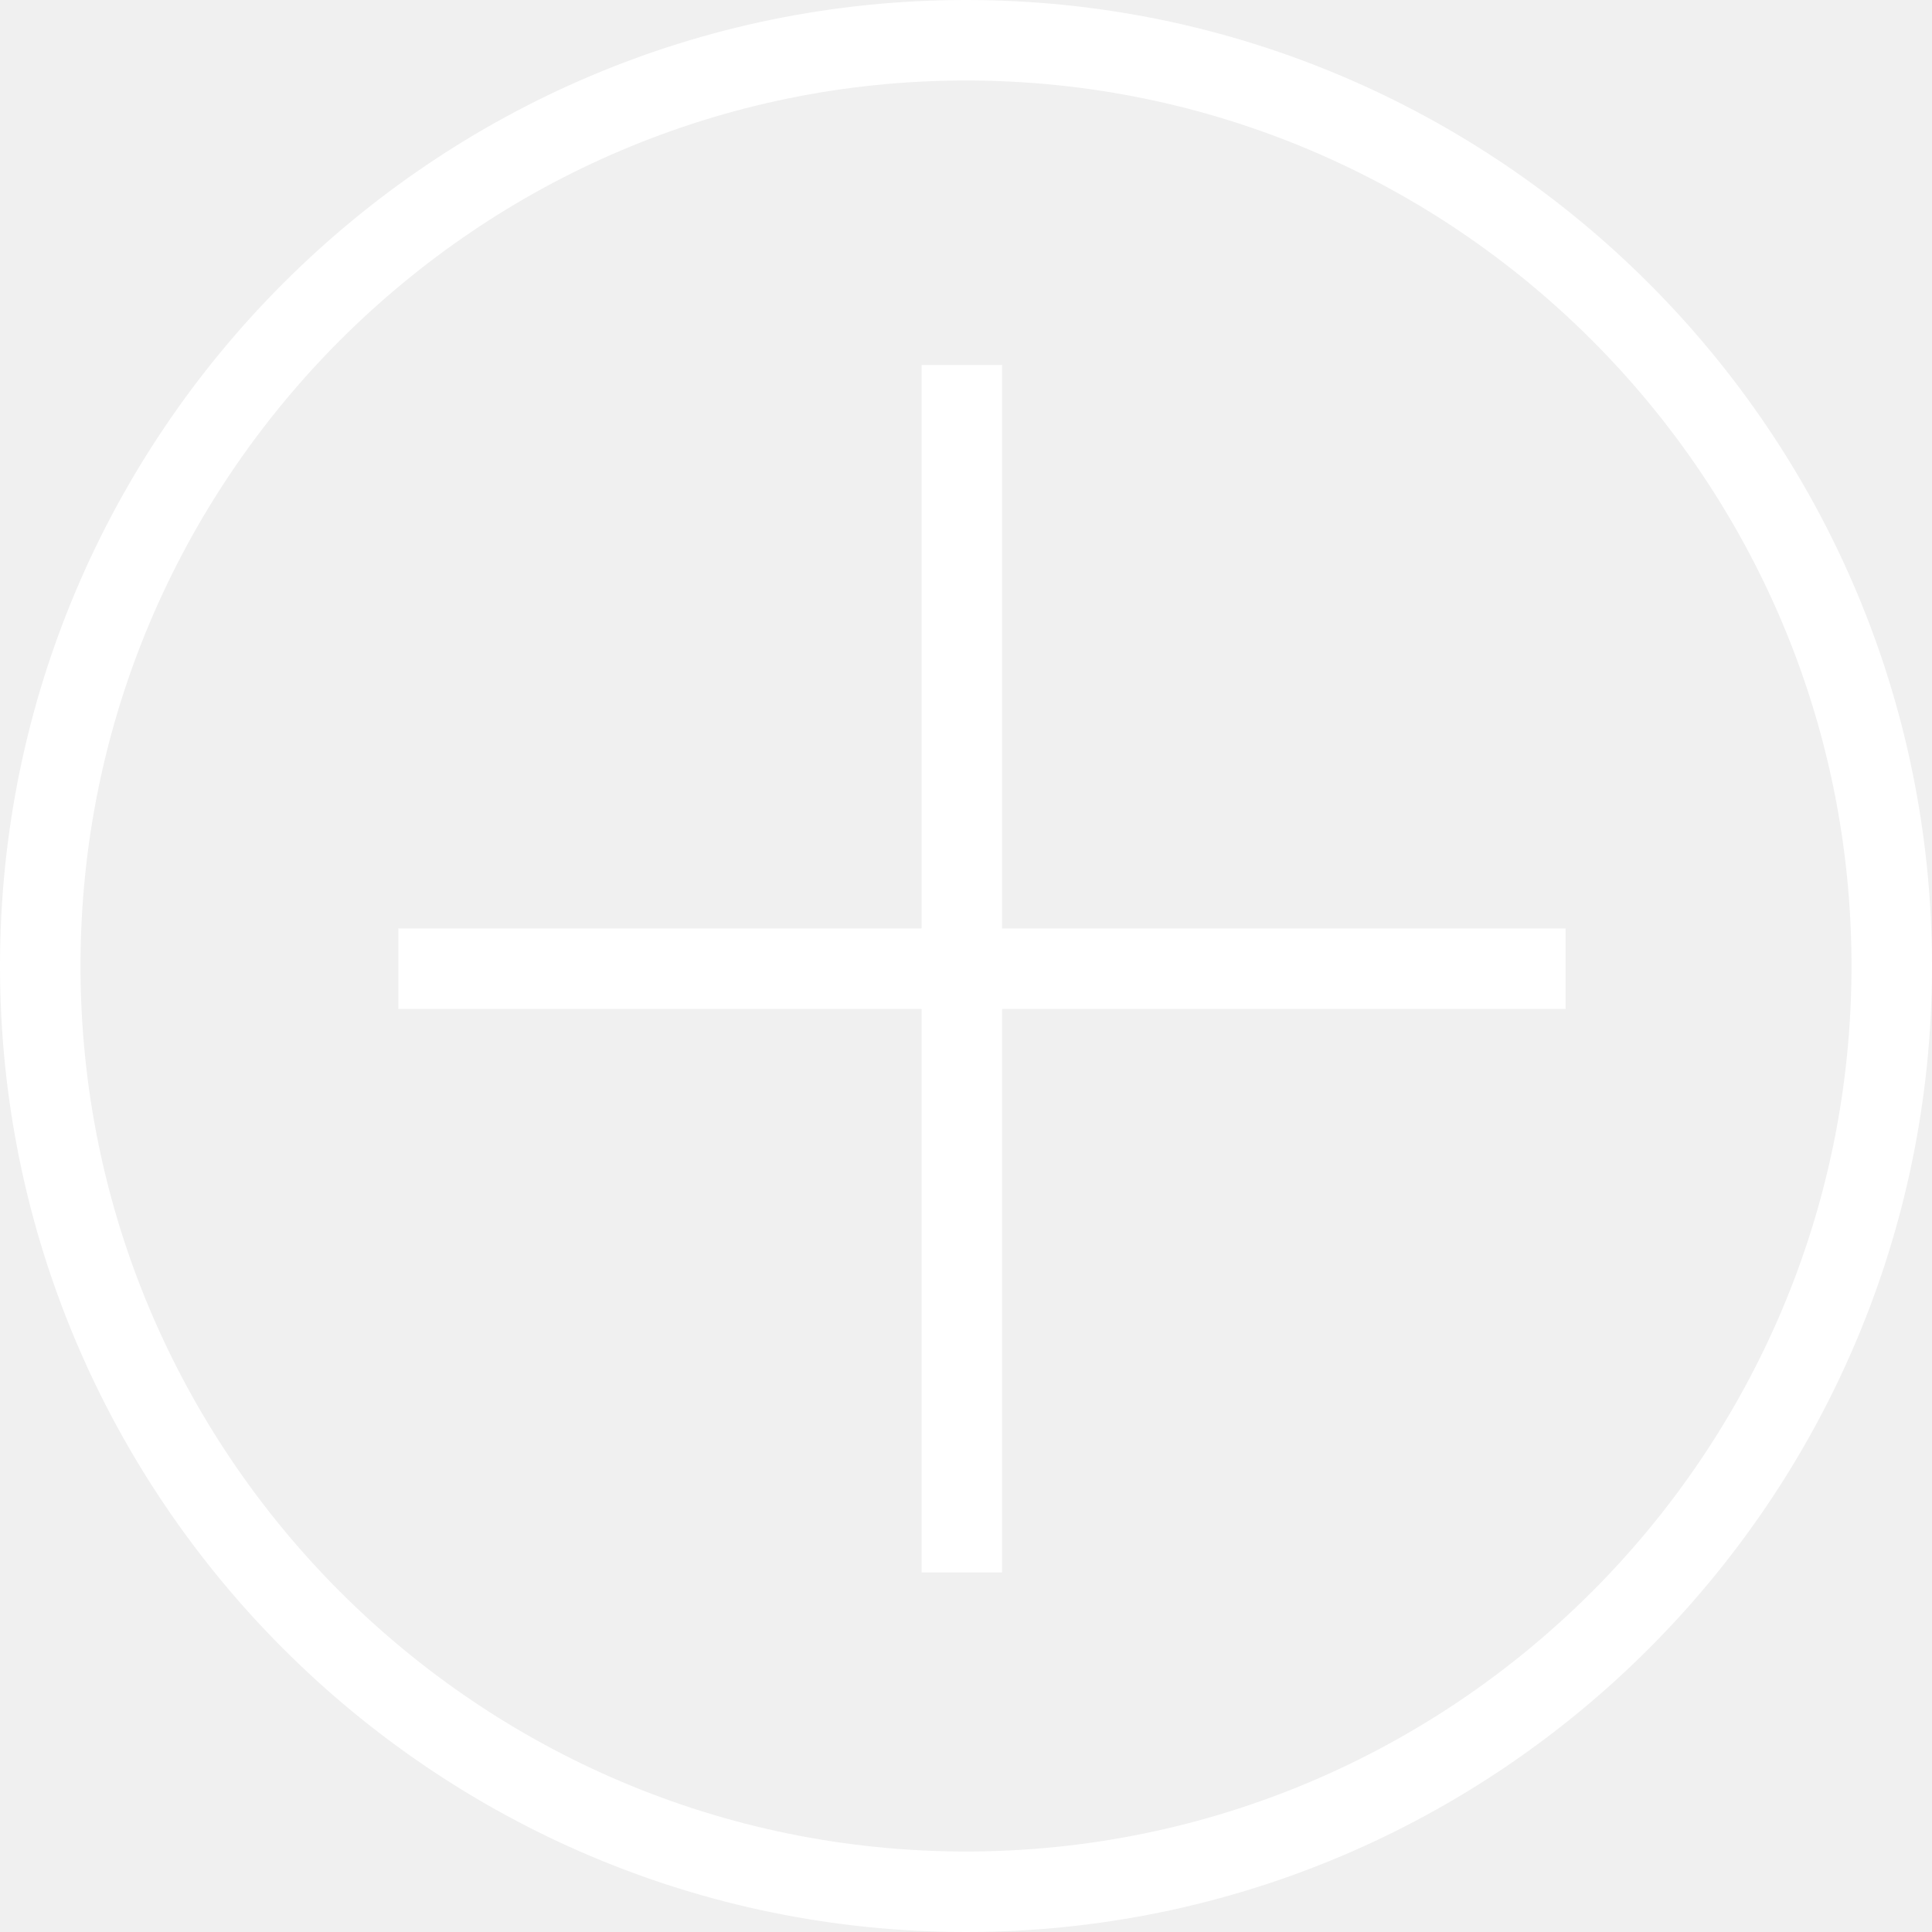
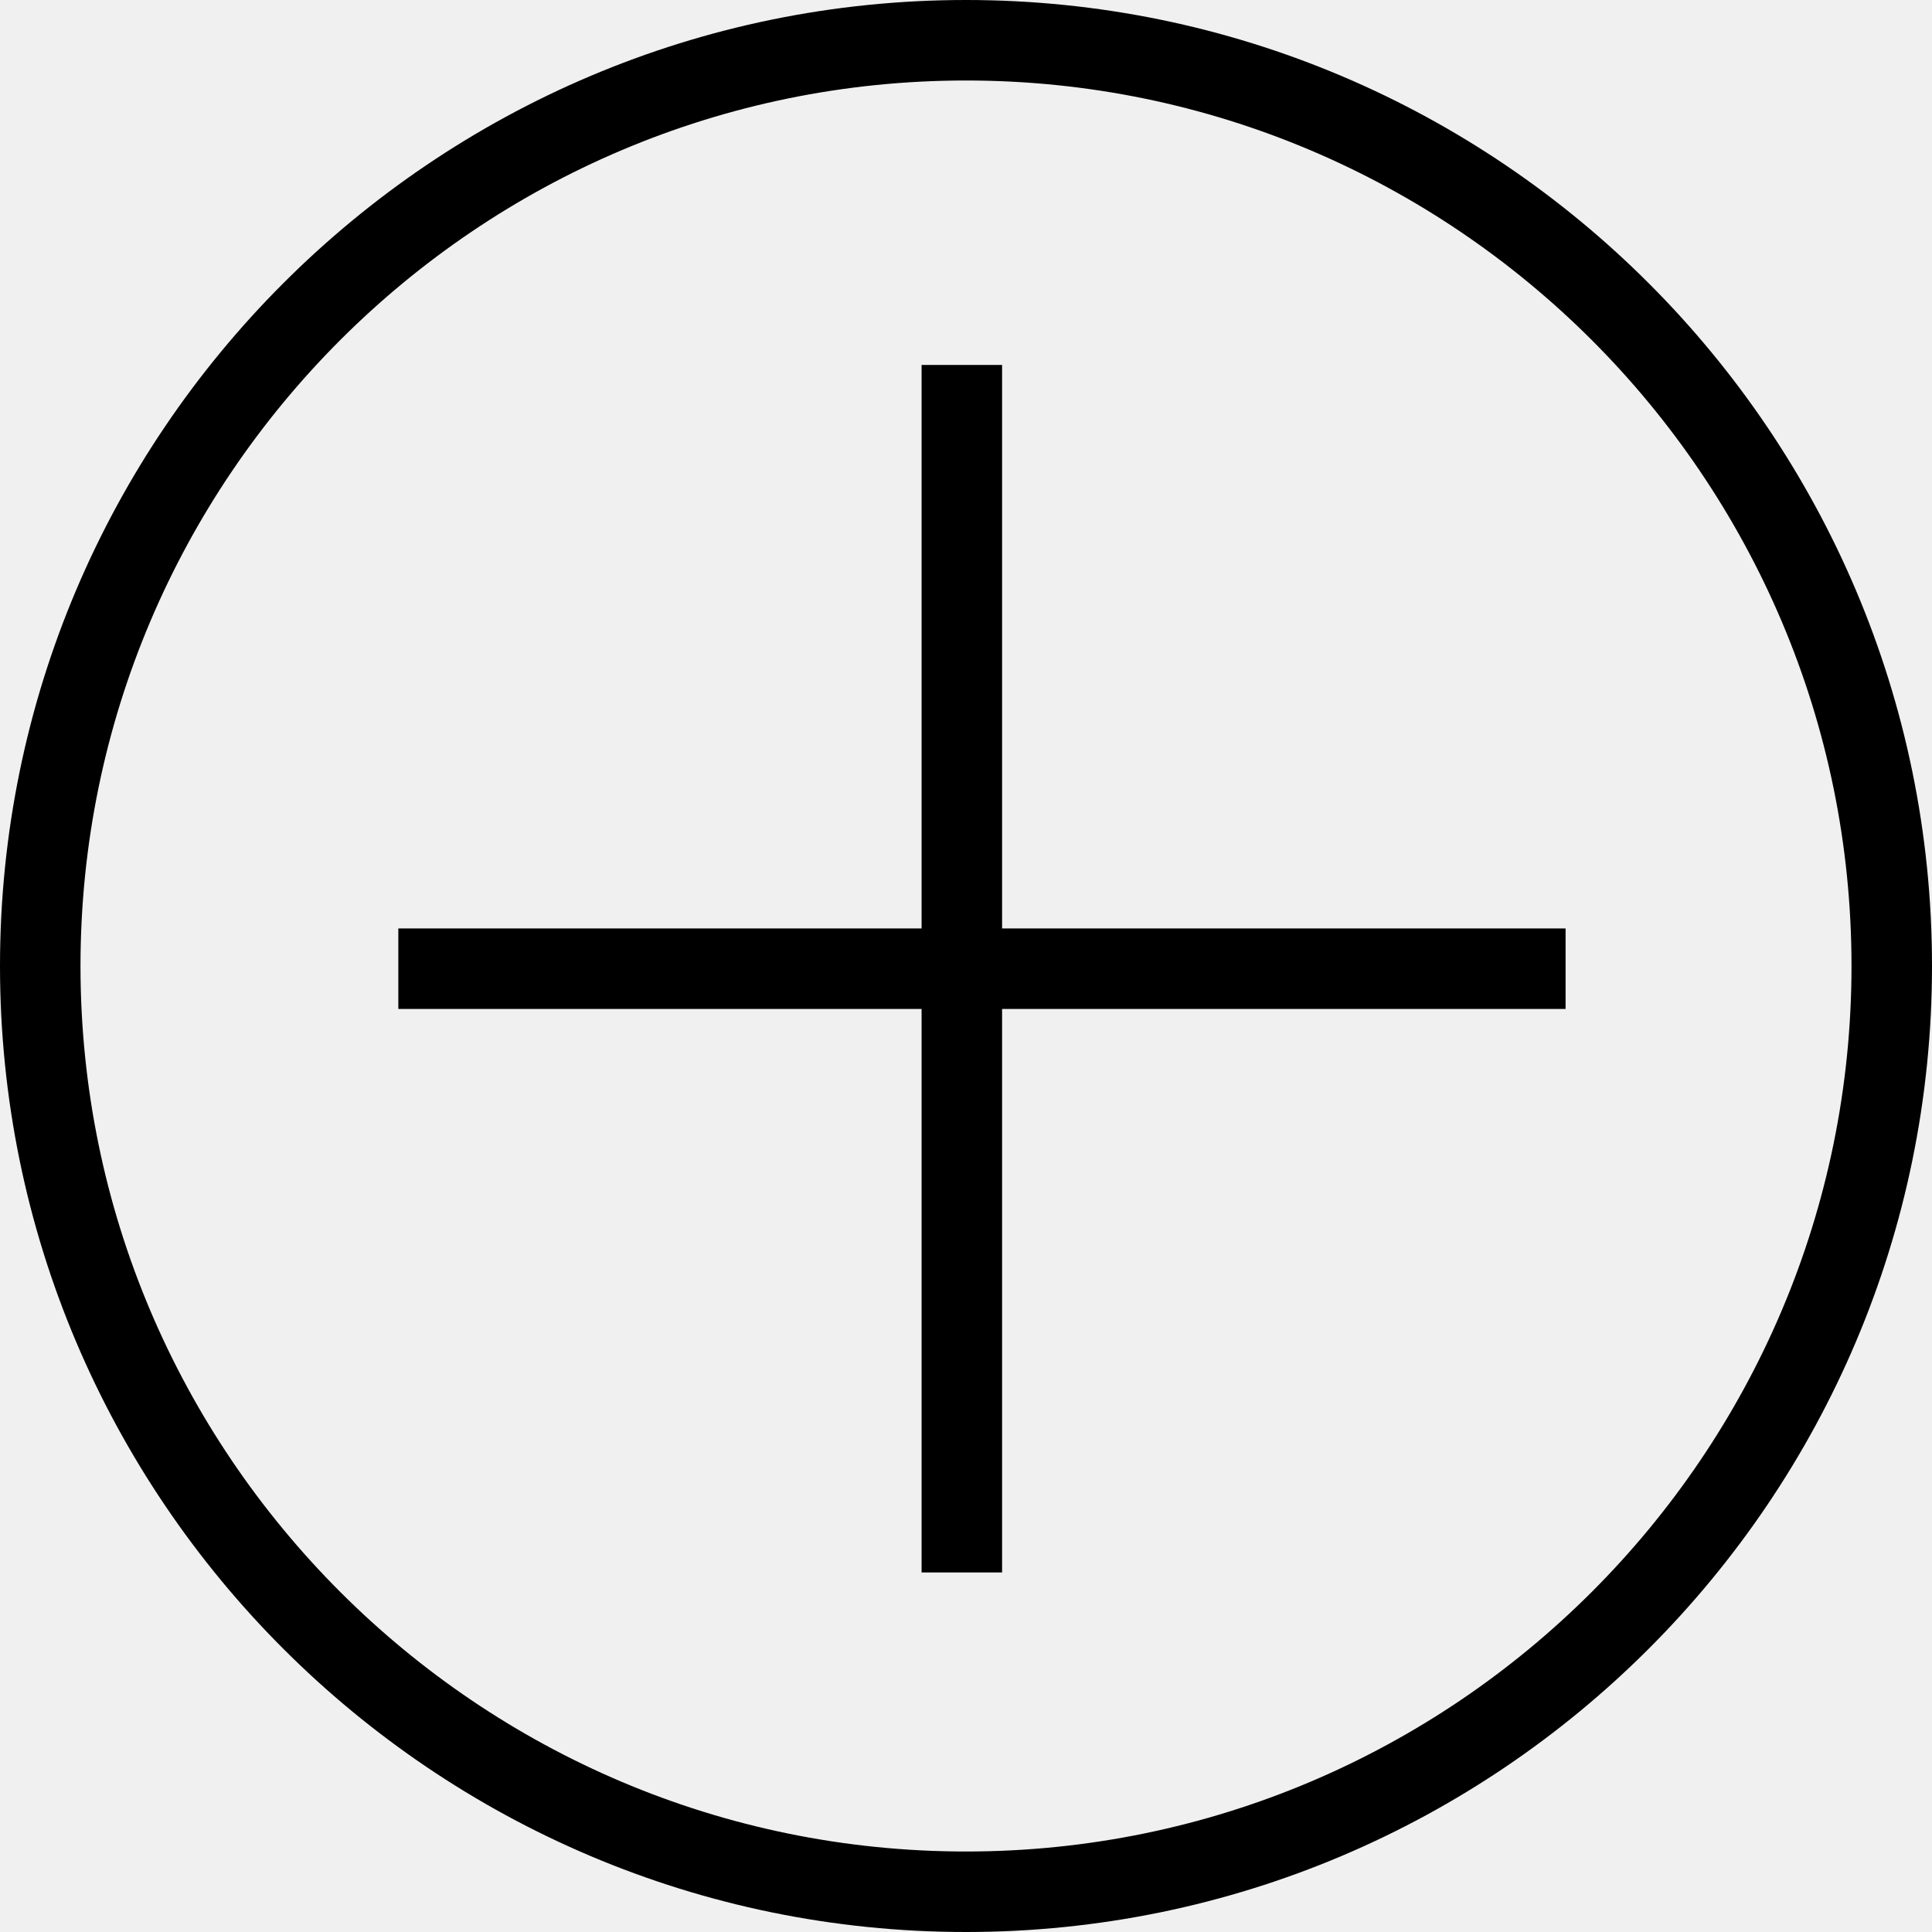
- <svg xmlns="http://www.w3.org/2000/svg" version="1.1" id="Layer_1" x="0px" y="0px" viewBox="0 0 512 512" style="enable-background:new 0 0 512 512;" xml:space="preserve" fill="#fff">
+ <svg xmlns="http://www.w3.org/2000/svg" version="1.1" id="Layer_1" x="0px" y="0px" viewBox="0 0 512 512" style="enable-background:new 0 0 512 512;" xml:space="preserve" fill="#000">
  <g>
    <g>
      <path d="M256,0C114.844,0,0,114.844,0,256c0,141.156,114.844,256,256,256s256-114.844,256-256C512,114.844,397.156,0,256,0z     M256,490.667C126.604,490.667,21.333,385.397,21.333,256C21.333,126.606,126.604,21.333,256,21.333    c129.396,0,234.667,105.272,234.667,234.667C490.667,385.397,385.396,490.667,256,490.667z" />
    </g>
  </g>
  <g>
    <g>
      <polygon points="265.562,246.05 265.562,96.716 244.229,96.716 244.229,246.05 105.562,246.05 105.562,267.383 244.229,267.383    244.229,416.716 265.562,416.716 265.562,267.383 414.896,267.383 414.896,246.05   " />
    </g>
  </g>
  <g>
</g>
  <g>
</g>
  <g>
</g>
  <g>
</g>
  <g>
</g>
  <g>
</g>
  <g>
</g>
  <g>
</g>
  <g>
</g>
  <g>
</g>
  <g>
</g>
  <g>
</g>
  <g>
</g>
  <g>
</g>
  <g>
</g>
</svg>
